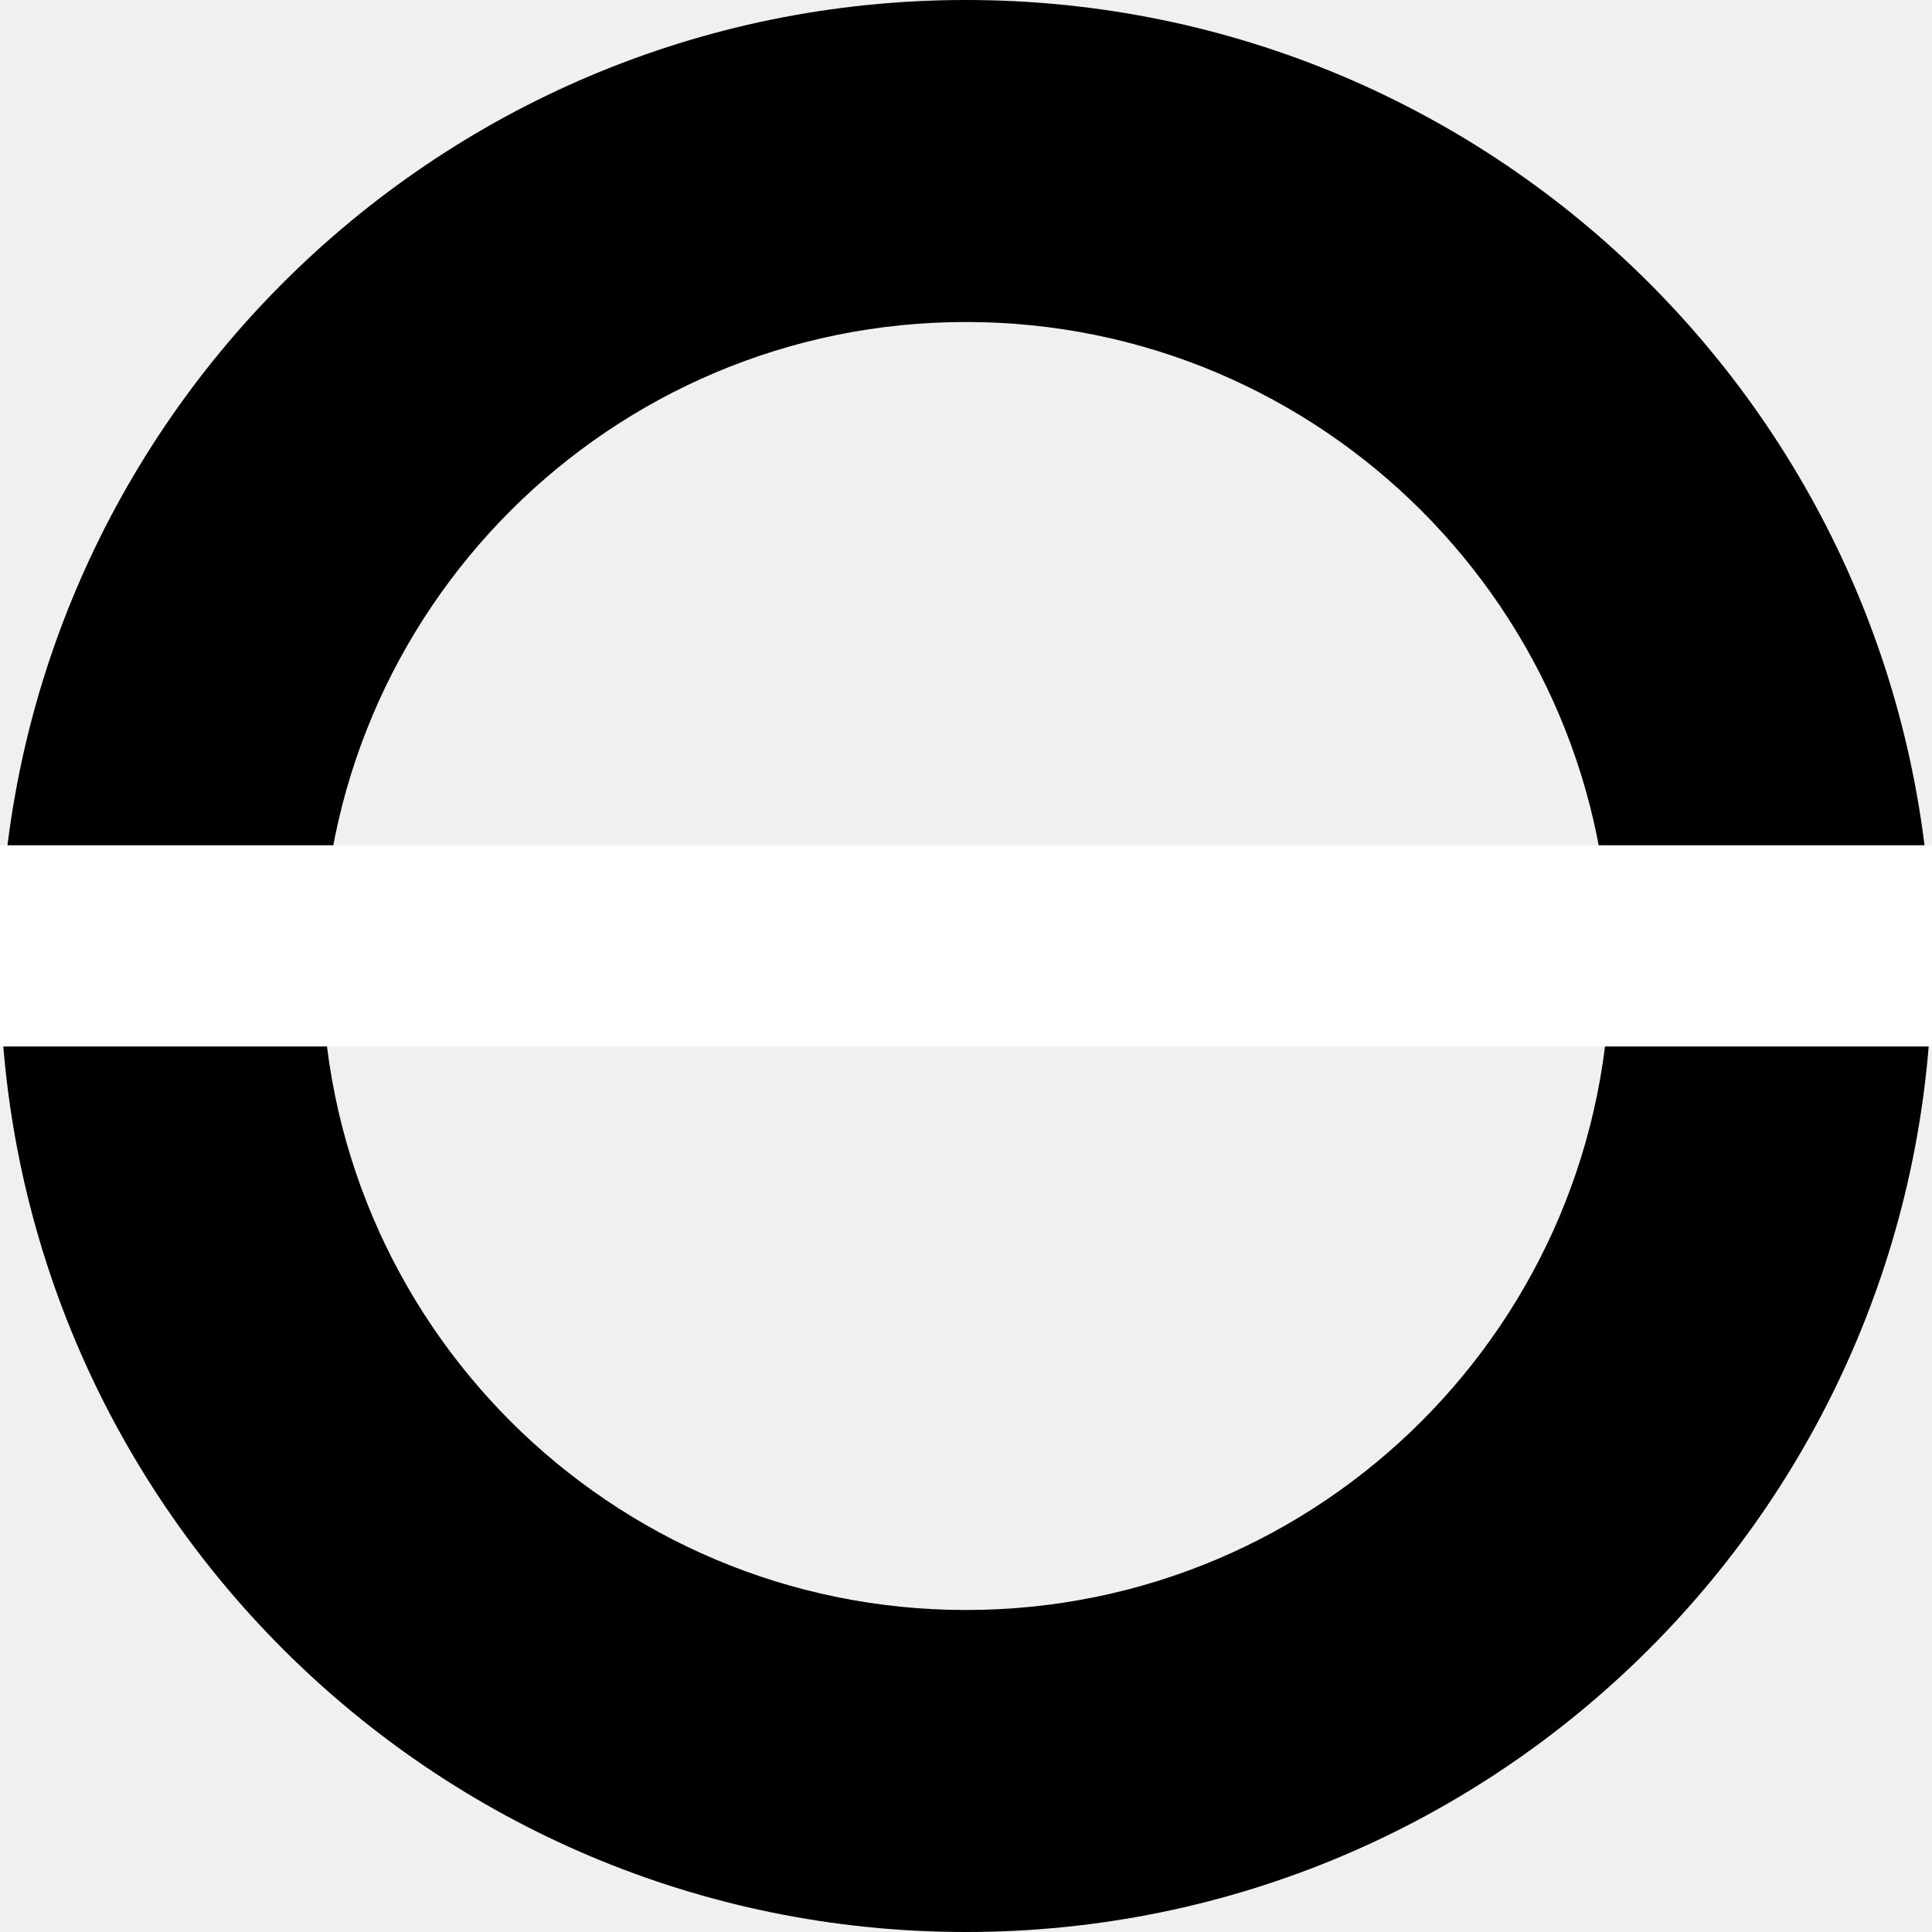
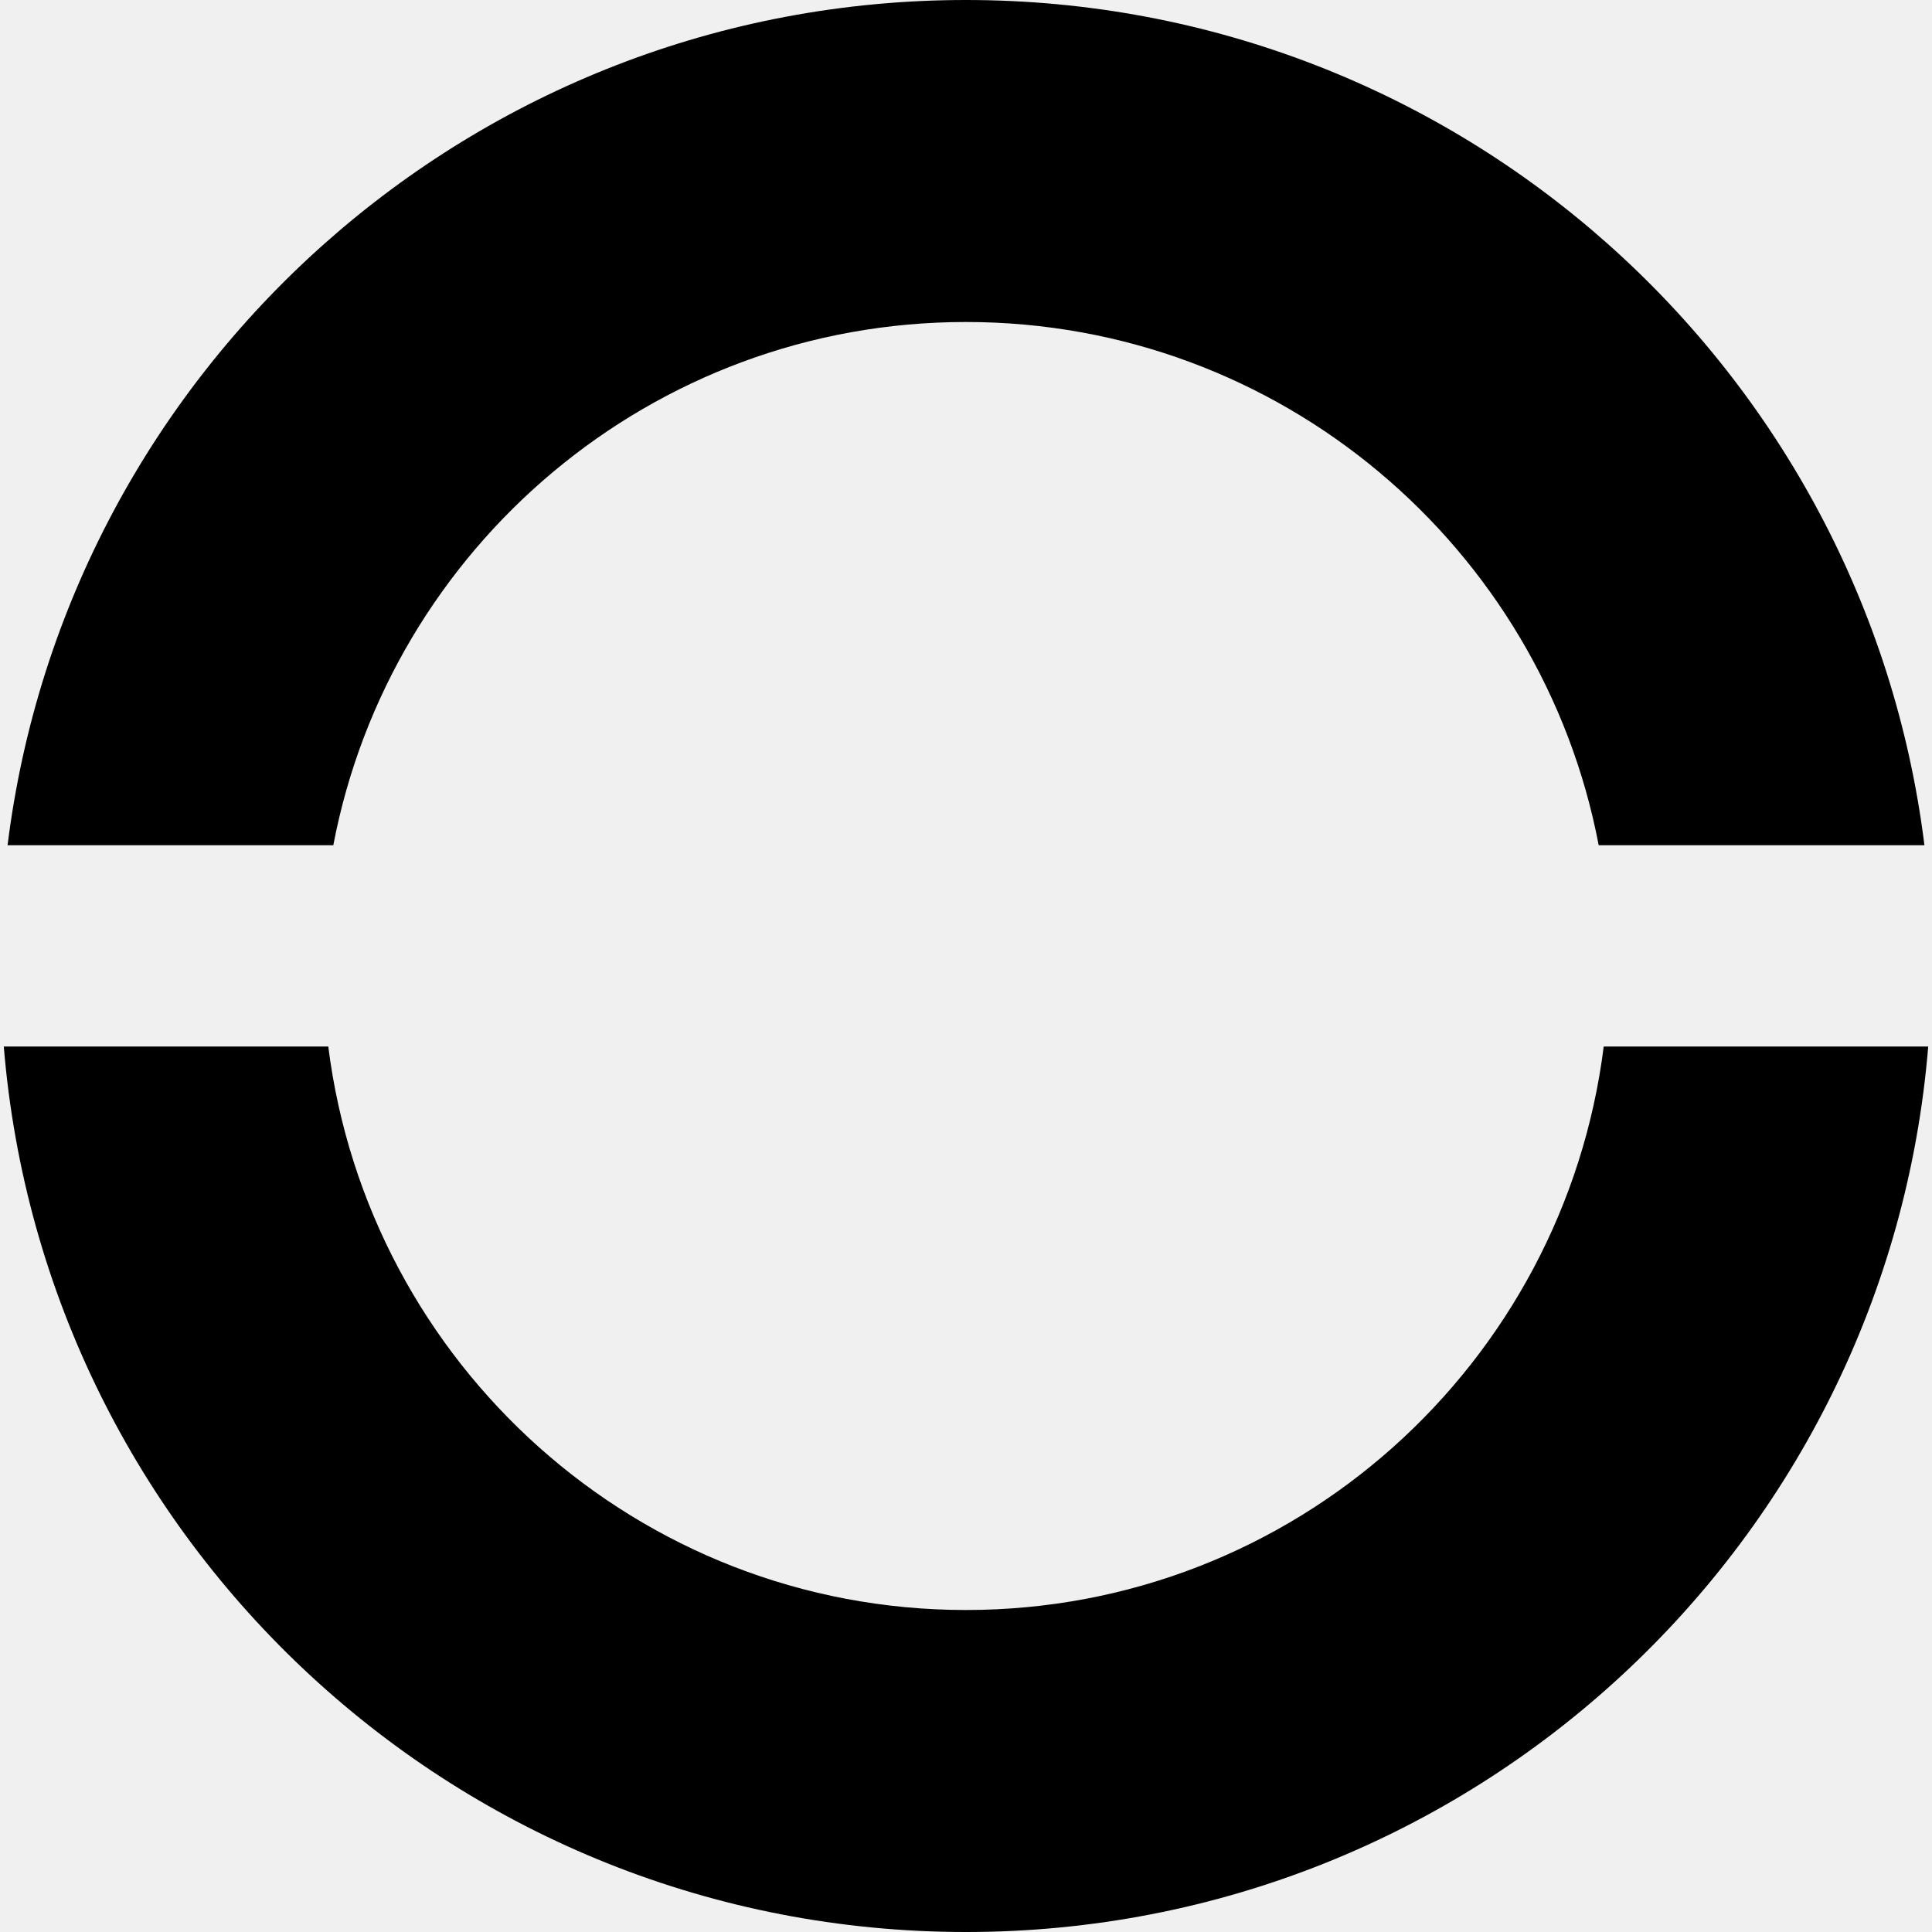
<svg xmlns="http://www.w3.org/2000/svg" xmlns:ns1="http://www.openswatchbook.org/uri/2009/osb" width="48" height="48" id="svg2" version="1.1">
  <defs id="defs4">
    <linearGradient id="linearGradient3839" ns1:paint="solid">
      <stop style="stop-color:#000000;stop-opacity:1;" offset="0" id="stop3841" />
    </linearGradient>
  </defs>
  <g id="layer1" transform="translate(0,-1004.362)">
-     <path style="fill:#000000;fill-opacity:1;stroke:none" d="M 24 0 C 10.745 -4.7369516e-15 7.4559566e-17 10.745 0 24 C 4.7369516e-15 37.255 10.745 48 24 48 C 37.255 48 48 37.255 48 24 C 48 10.745 37.255 -3.547543e-15 24 0 z M 24 8 C 32.837 8 40 15.163 40 24 C 40 32.837 32.837 40 24 40 C 15.163 40 8 32.837 8 24 C 8 15.163 15.163 8 24 8 z " transform="translate(0,1004.362)" id="path5854" />
-     <rect style="fill:#ffffff;fill-opacity:1;fill-rule:nonzero;stroke:none" id="rect5886" width="58" height="5" x="-3" y="1025.362" ry="0" />
+     <path style="fill:#000000;fill-opacity:1;stroke:none" d="M 24 0 C 11.759 -4.3747876e-15 1.66 9.157 0.188 21 L 8.281 21 C 9.689 13.602 16.192 8 24 8 C 31.808 8 38.311 13.602 39.719 21 L 47.812 21 C 46.34 9.157 36.241 2.1873938e-15 24 0 z M 0.094 26 C 1.104 38.325 11.414 48 24 48 C 36.586 48 46.896 38.325 47.906 26 L 39.844 26 C 38.853 33.885 32.154 40 24 40 C 15.846 40 9.147 33.885 8.156 26 L 0.094 26 z " transform="translate(0,1004.362)" id="path5854" />
  </g>
</svg>
